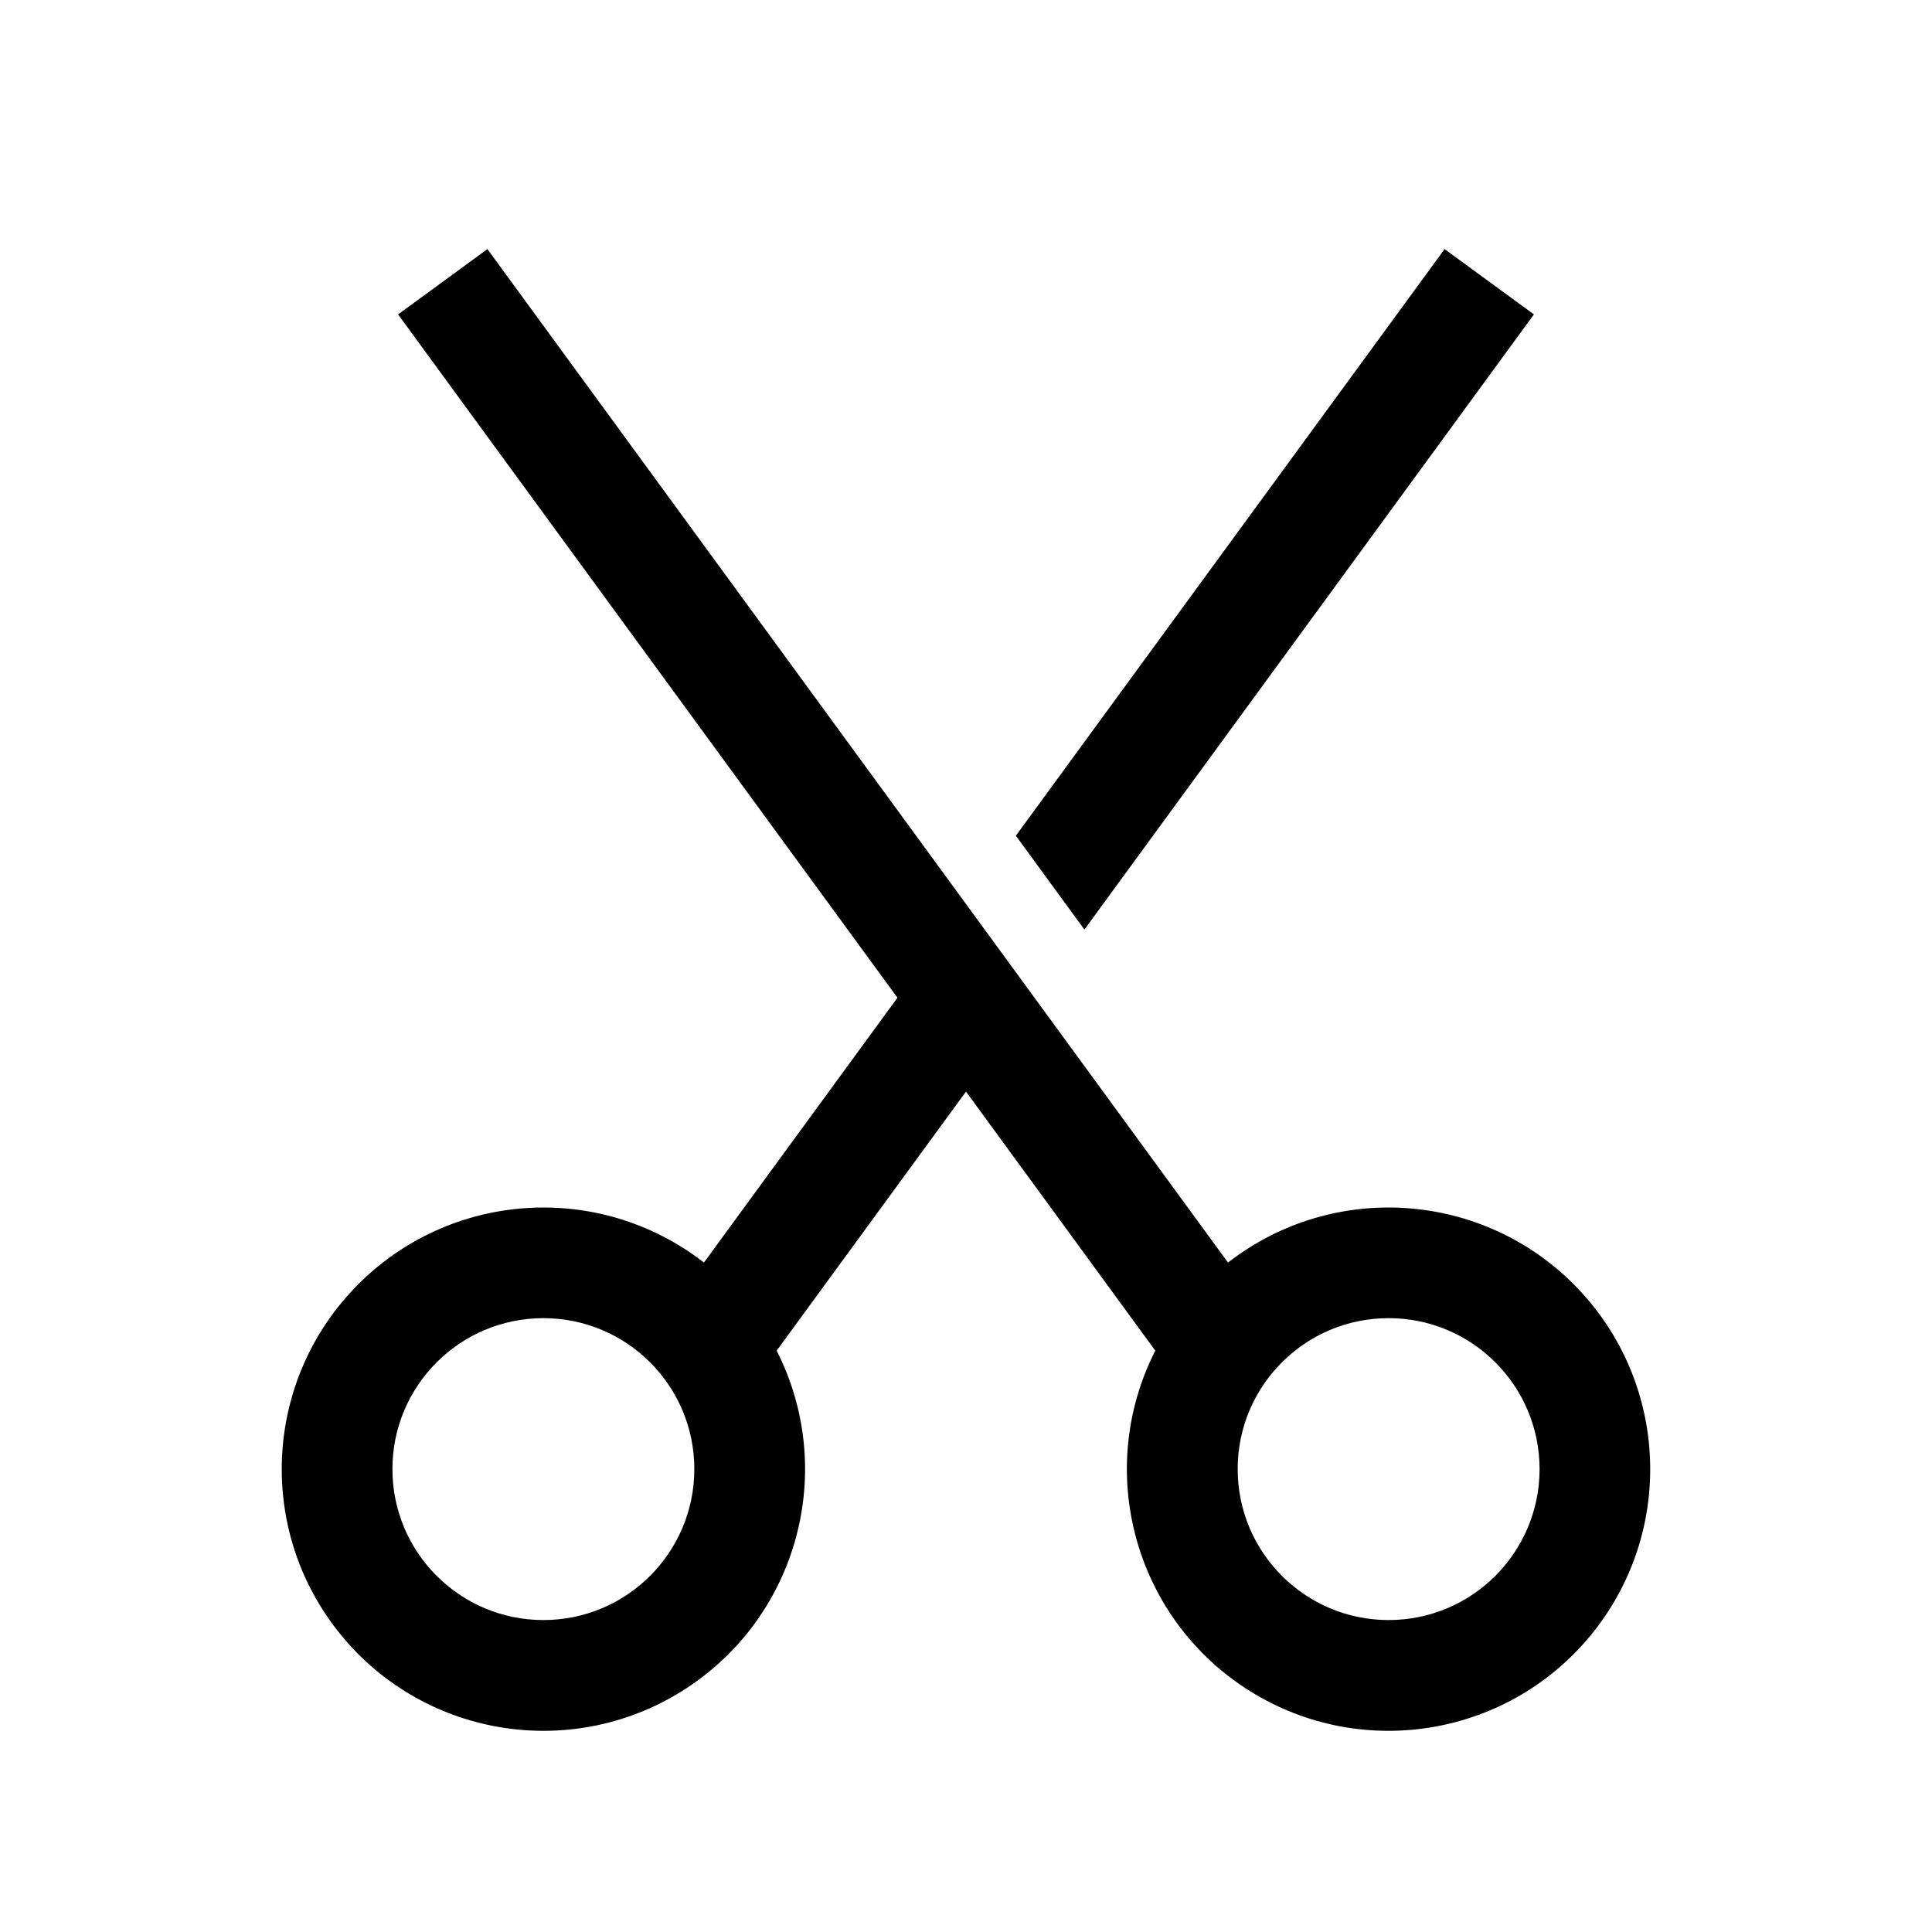
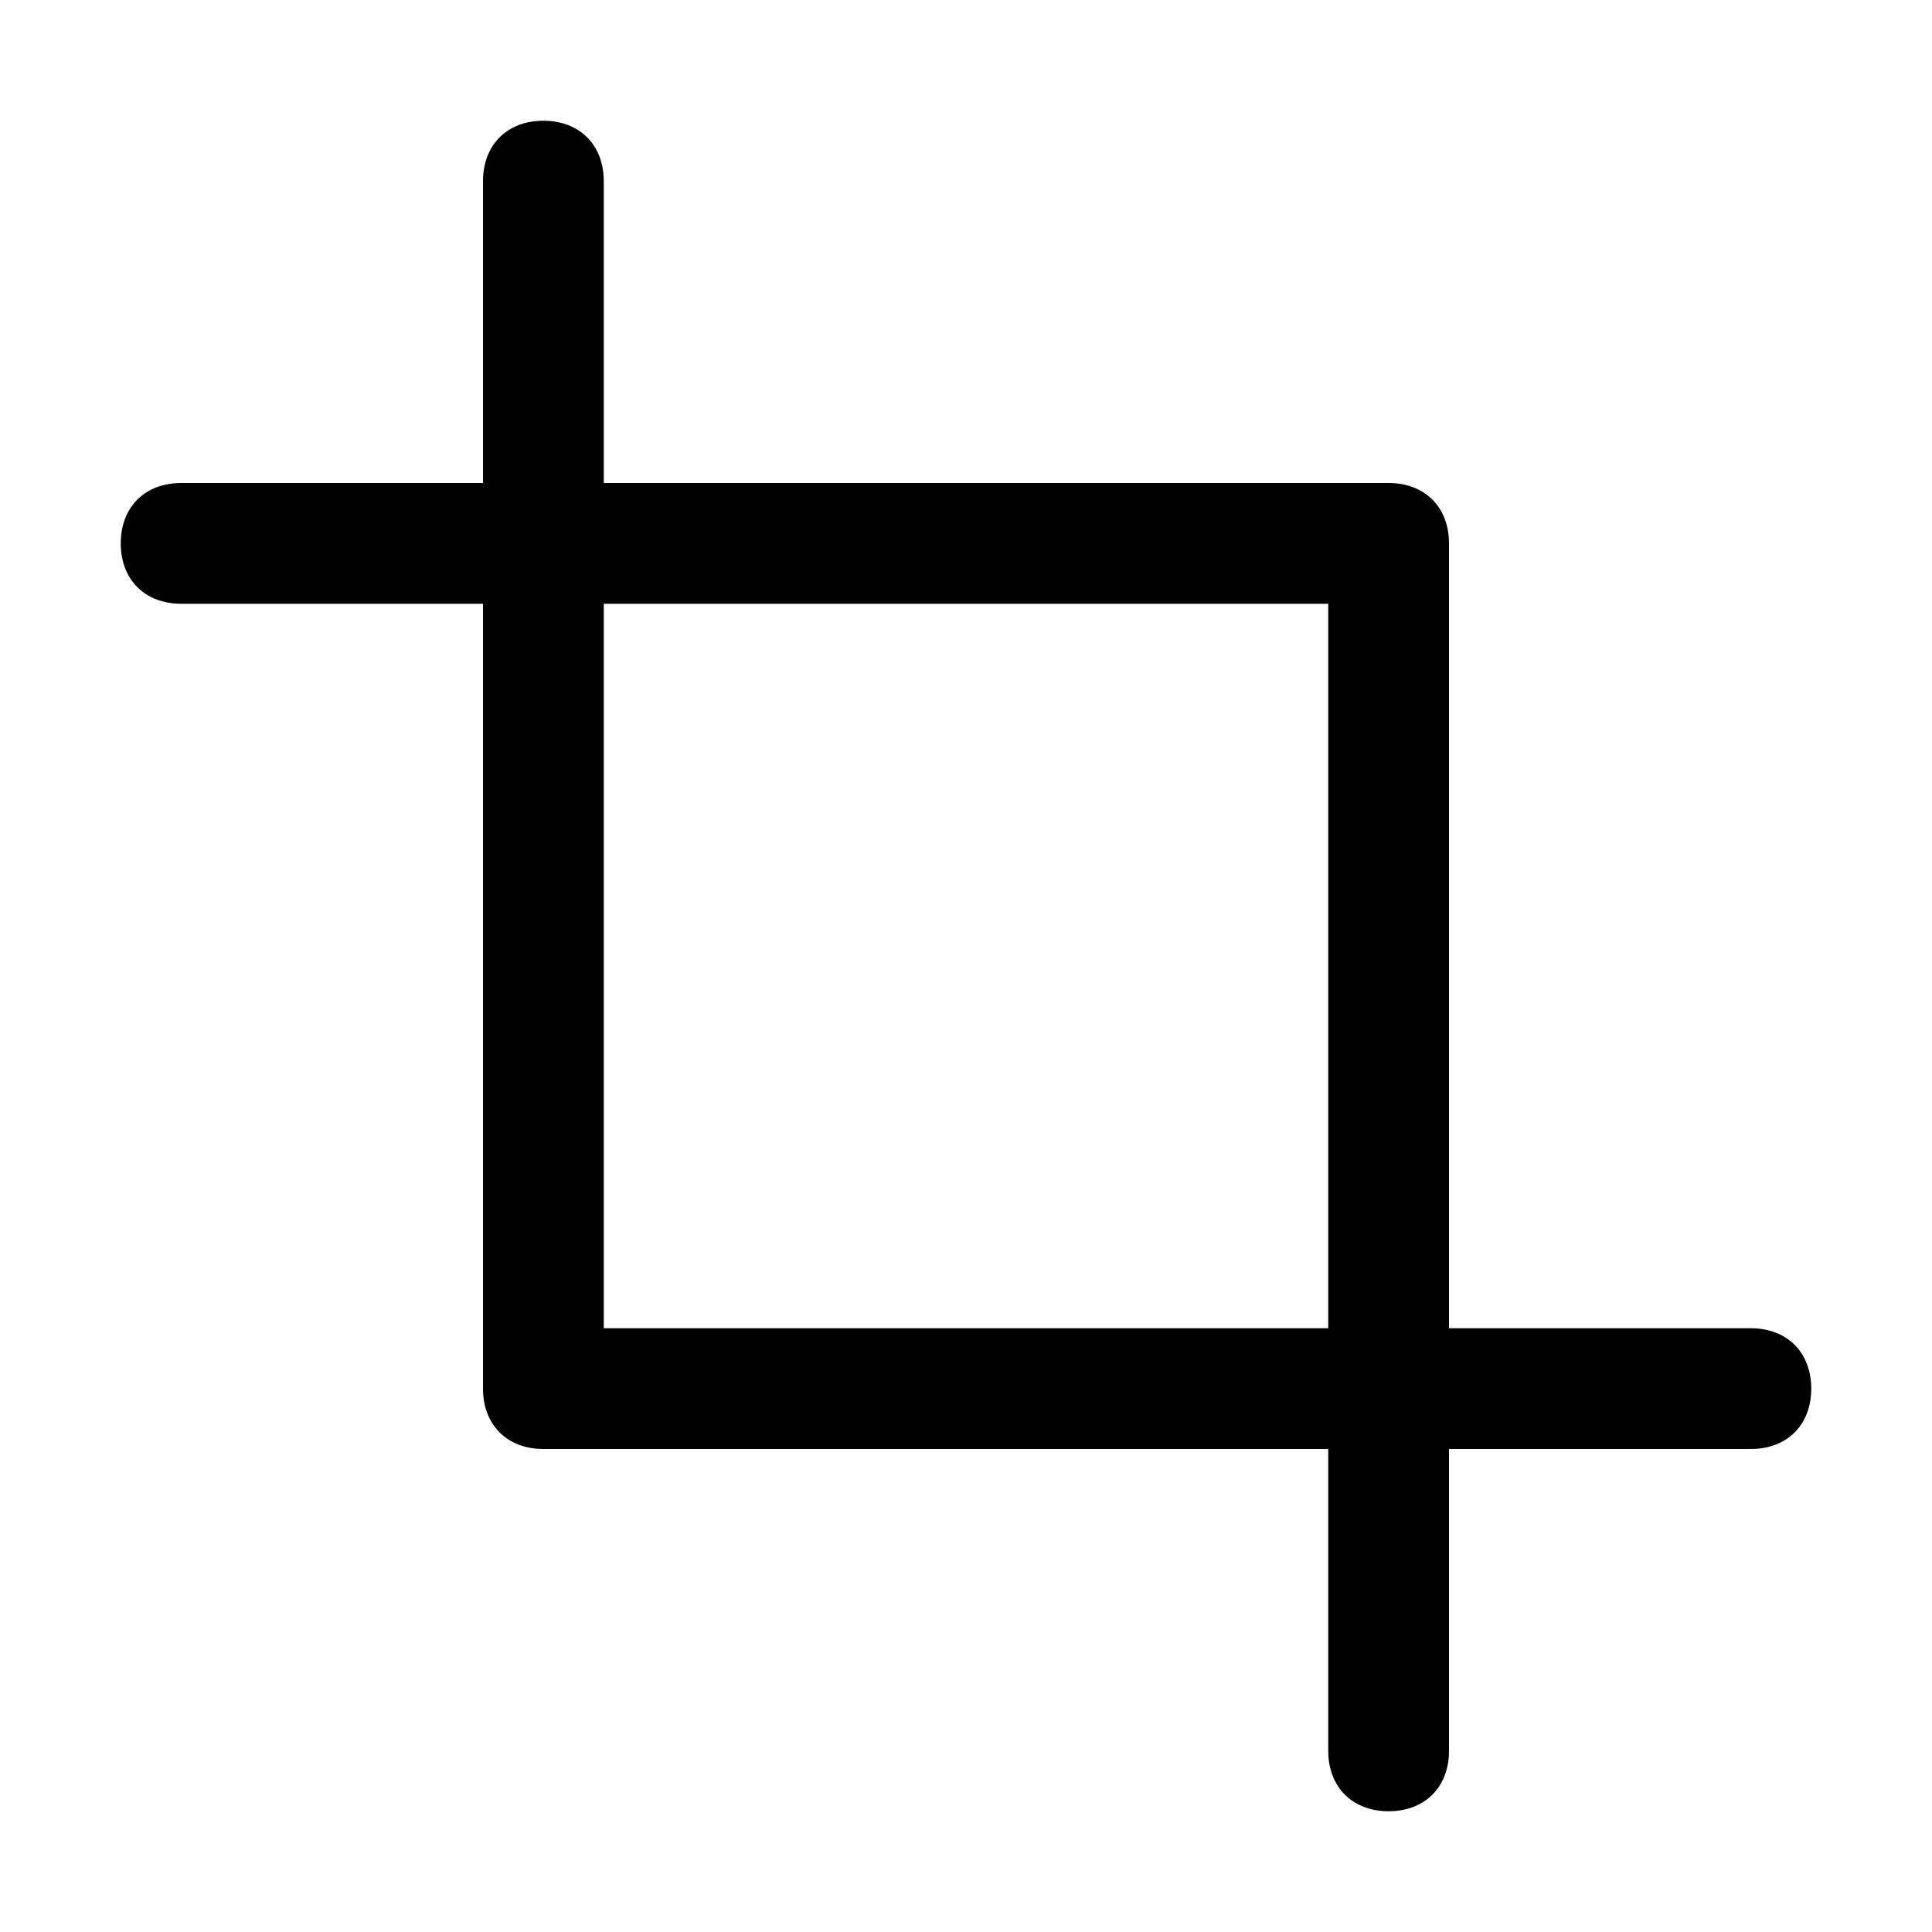
- <svg xmlns="http://www.w3.org/2000/svg" t="1703038160792" class="icon" viewBox="0 0 1024 1024" version="1.1" p-id="15138" data-spm-anchor-id="a313x.collections_detail.0.i1.39ec3a81EoS2ly" width="200" height="200">
-   <path d="M475.672 528.823l-102.571 140.361a138.679 138.679 0 1 0 38.546 46.69L512 578.56l100.328 137.314a138.679 138.679 0 1 0 38.546-46.69l-392.533-537.161-47.348 34.621L475.672 528.823z m-107.666 249.832a79.994 79.994 0 1 1-160.012 0 79.994 79.994 0 0 1 160.012 0z m448 0a79.994 79.994 0 1 1-160.012 0 79.994 79.994 0 0 1 160.012 0z" p-id="15139" />
-   <path d="M574.757 492.69l-36.328-49.737 227.23-310.93 47.348 34.621-238.251 326.046z" p-id="15140" />
+ <svg xmlns="http://www.w3.org/2000/svg" t="1705026091001" class="icon" viewBox="0 0 1024 1024" version="1.1" p-id="47279" width="200" height="200">
+   <path d="M928 704l-160 0L768 288c0-19.2-12.8-32-32-32L320 256 320 96c0-19.2-12.8-32-32-32S256 76.8 256 96l0 160L96 256C76.8 256 64 268.8 64 288s12.8 32 32 32l160 0 0 416c0 19.2 12.8 32 32 32l416 0 0 160c0 19.2 12.8 32 32 32s32-12.8 32-32l0-160 160 0c19.2 0 32-12.8 32-32S947.2 704 928 704zM320 704 320 320l384 0 0 384L320 704z" p-id="47280" />
</svg>
